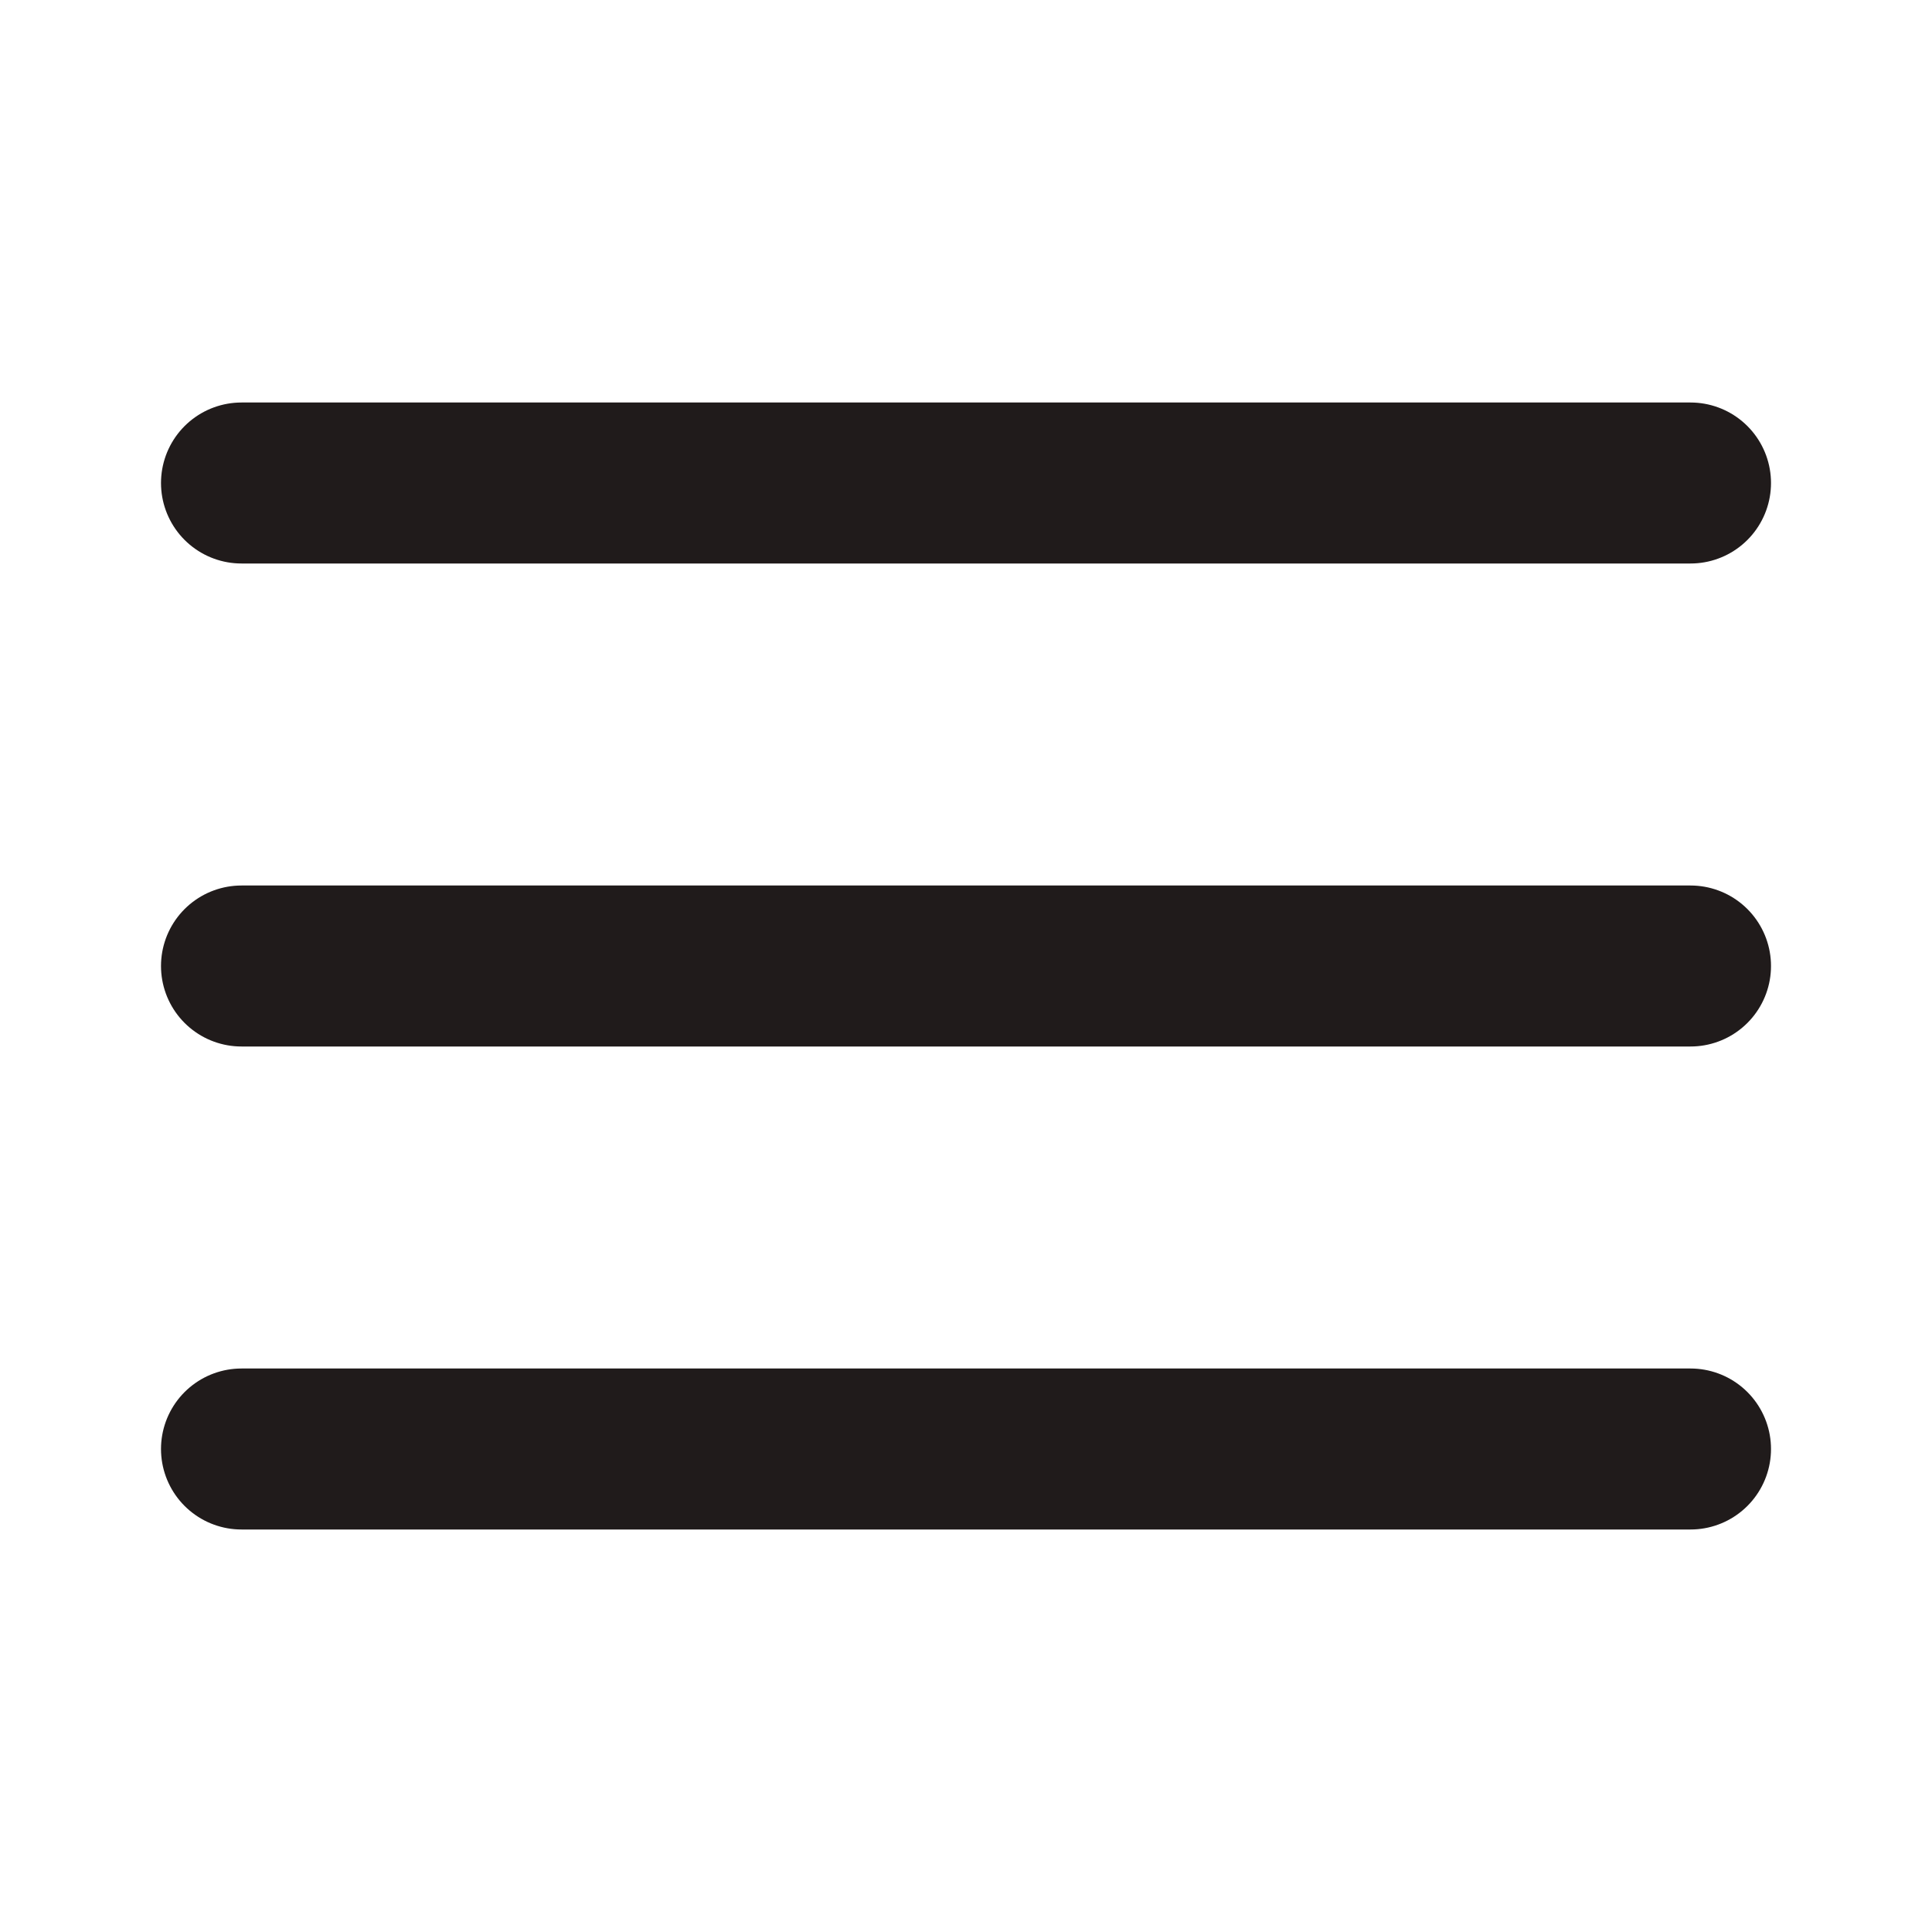
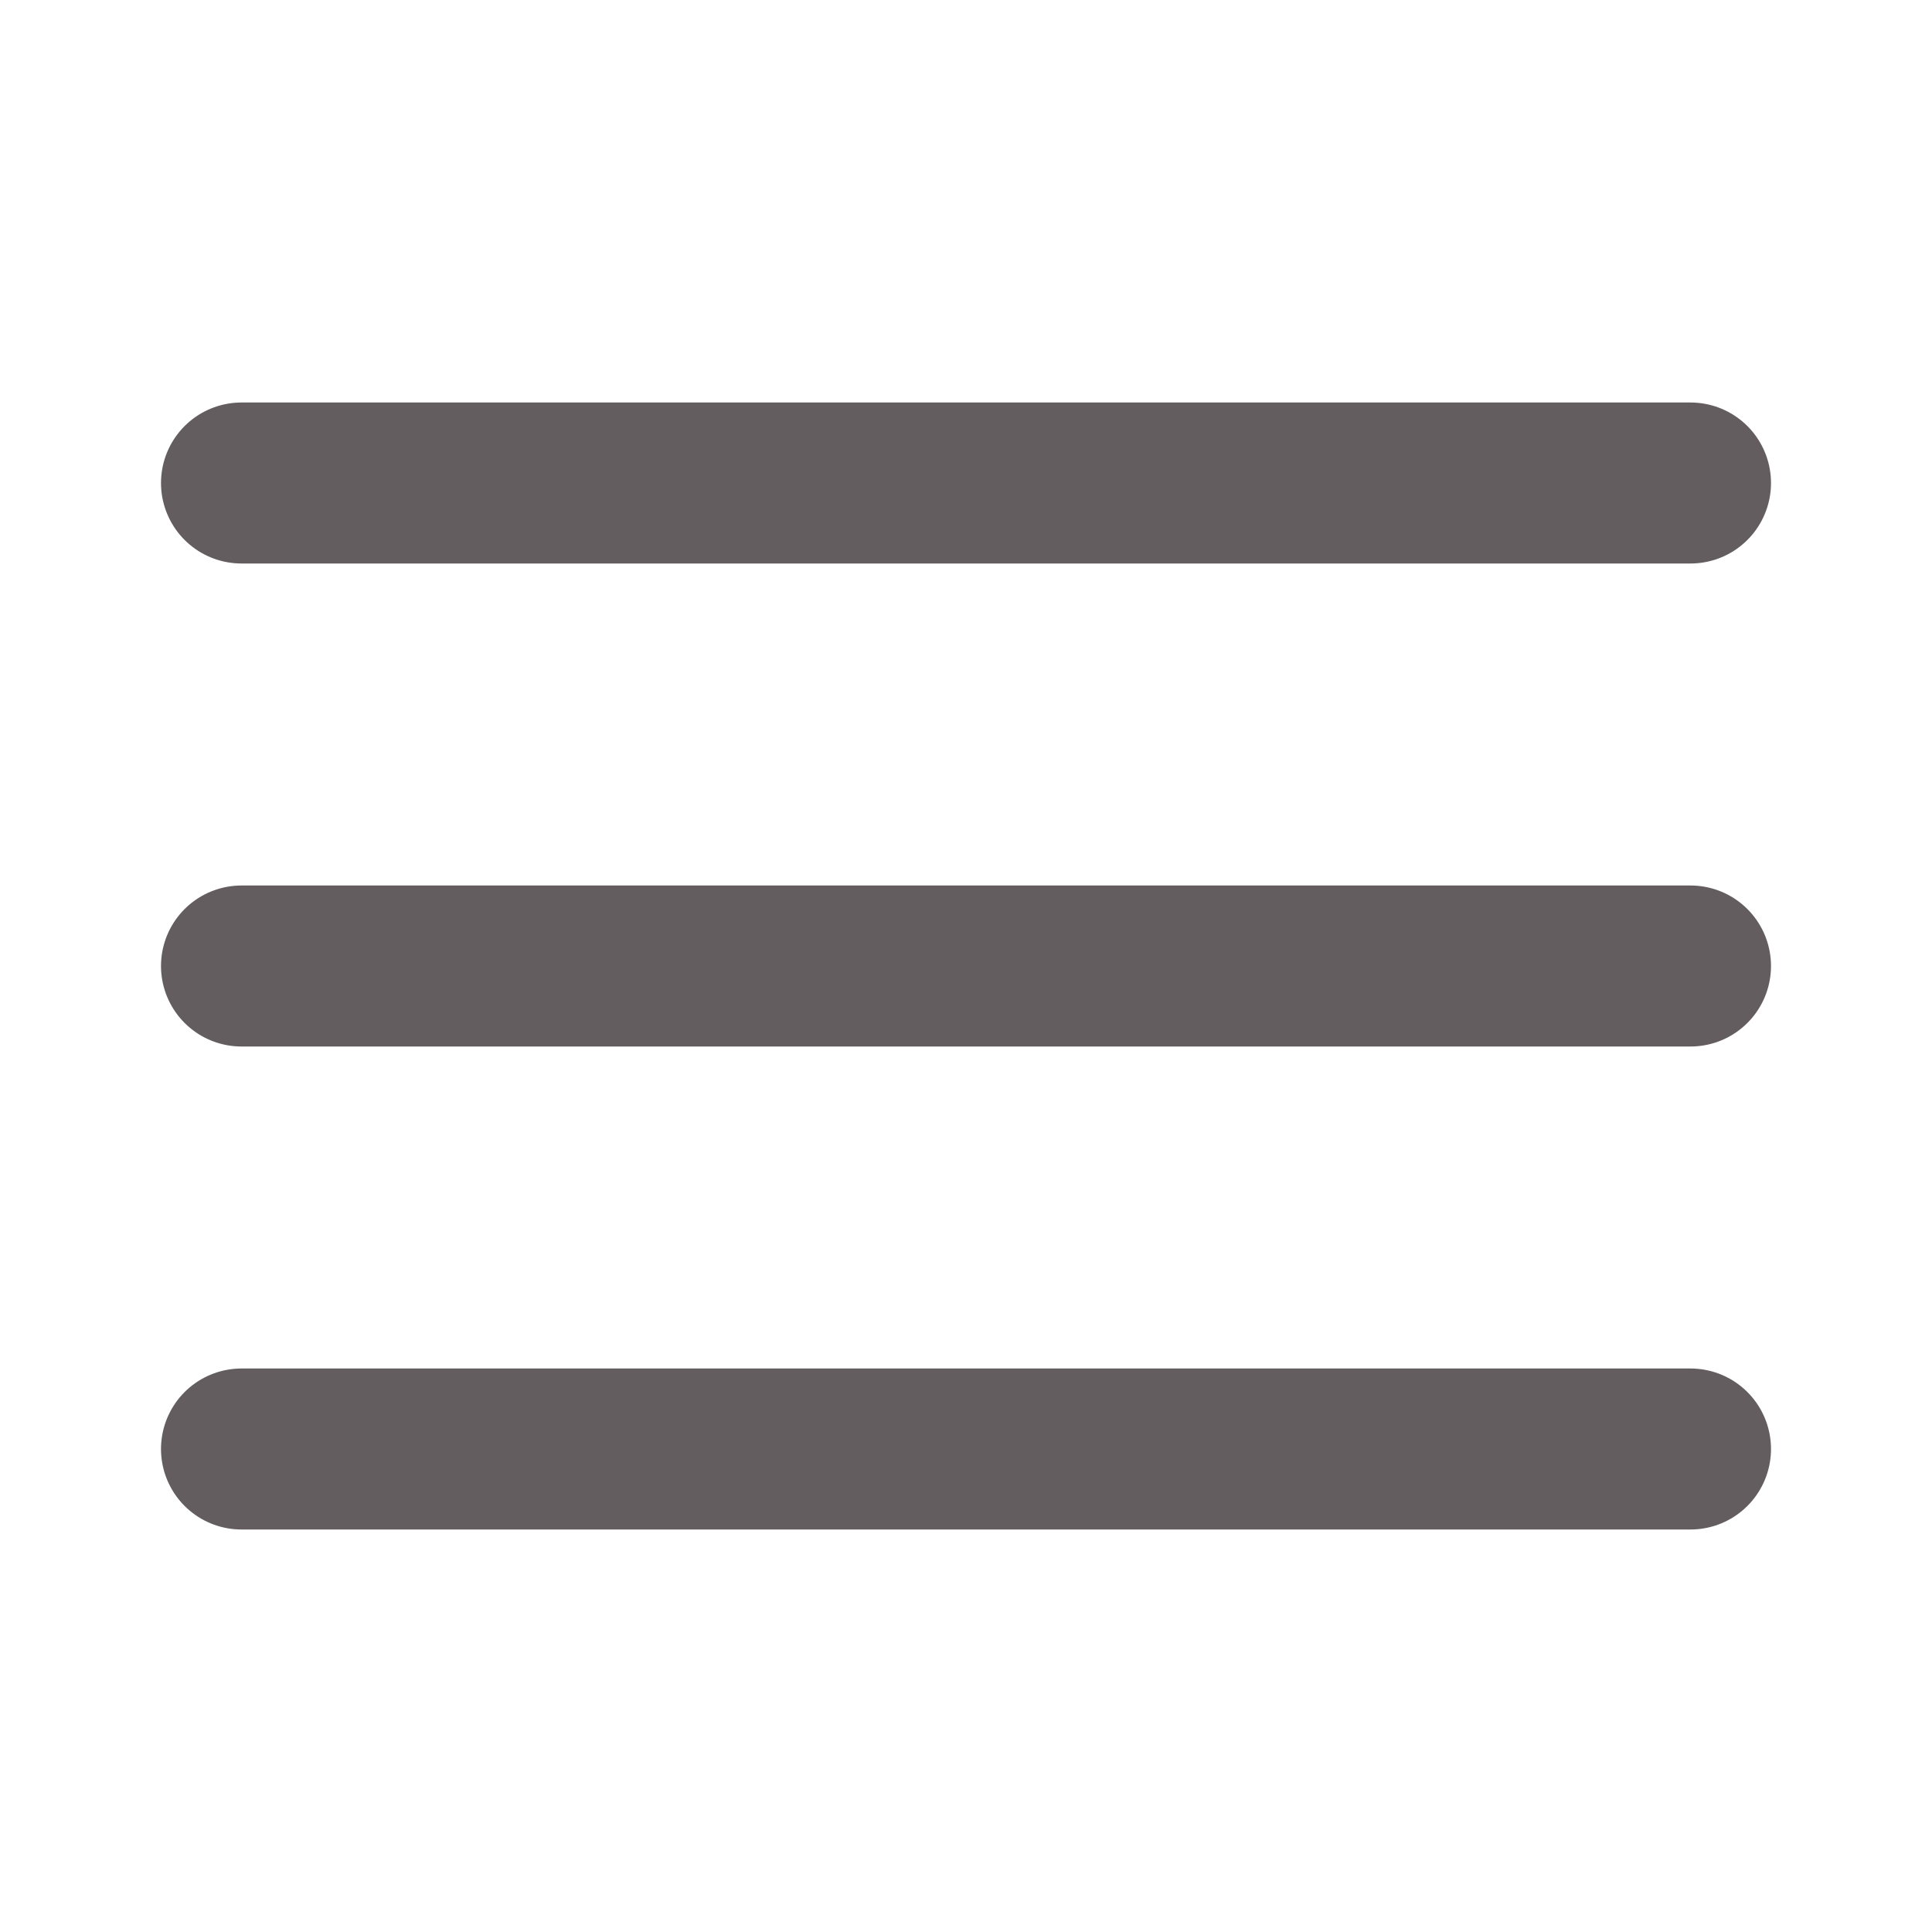
- <svg xmlns="http://www.w3.org/2000/svg" width="24" height="24" viewBox="0 0 24 24" fill="none" stroke="#201b1b" stroke-width="2" stroke-linecap="round" stroke-linejoin="round">
+ <svg xmlns="http://www.w3.org/2000/svg" width="24" height="24" viewBox="0 0 24 24" fill="none" stroke="#635d5f" stroke-width="2" stroke-linecap="round" stroke-linejoin="round">
  <line x1="3" y1="12" x2="21" y2="12" />
  <line x1="3" y1="6" x2="21" y2="6" />
  <line x1="3" y1="18" x2="21" y2="18" />
</svg>
